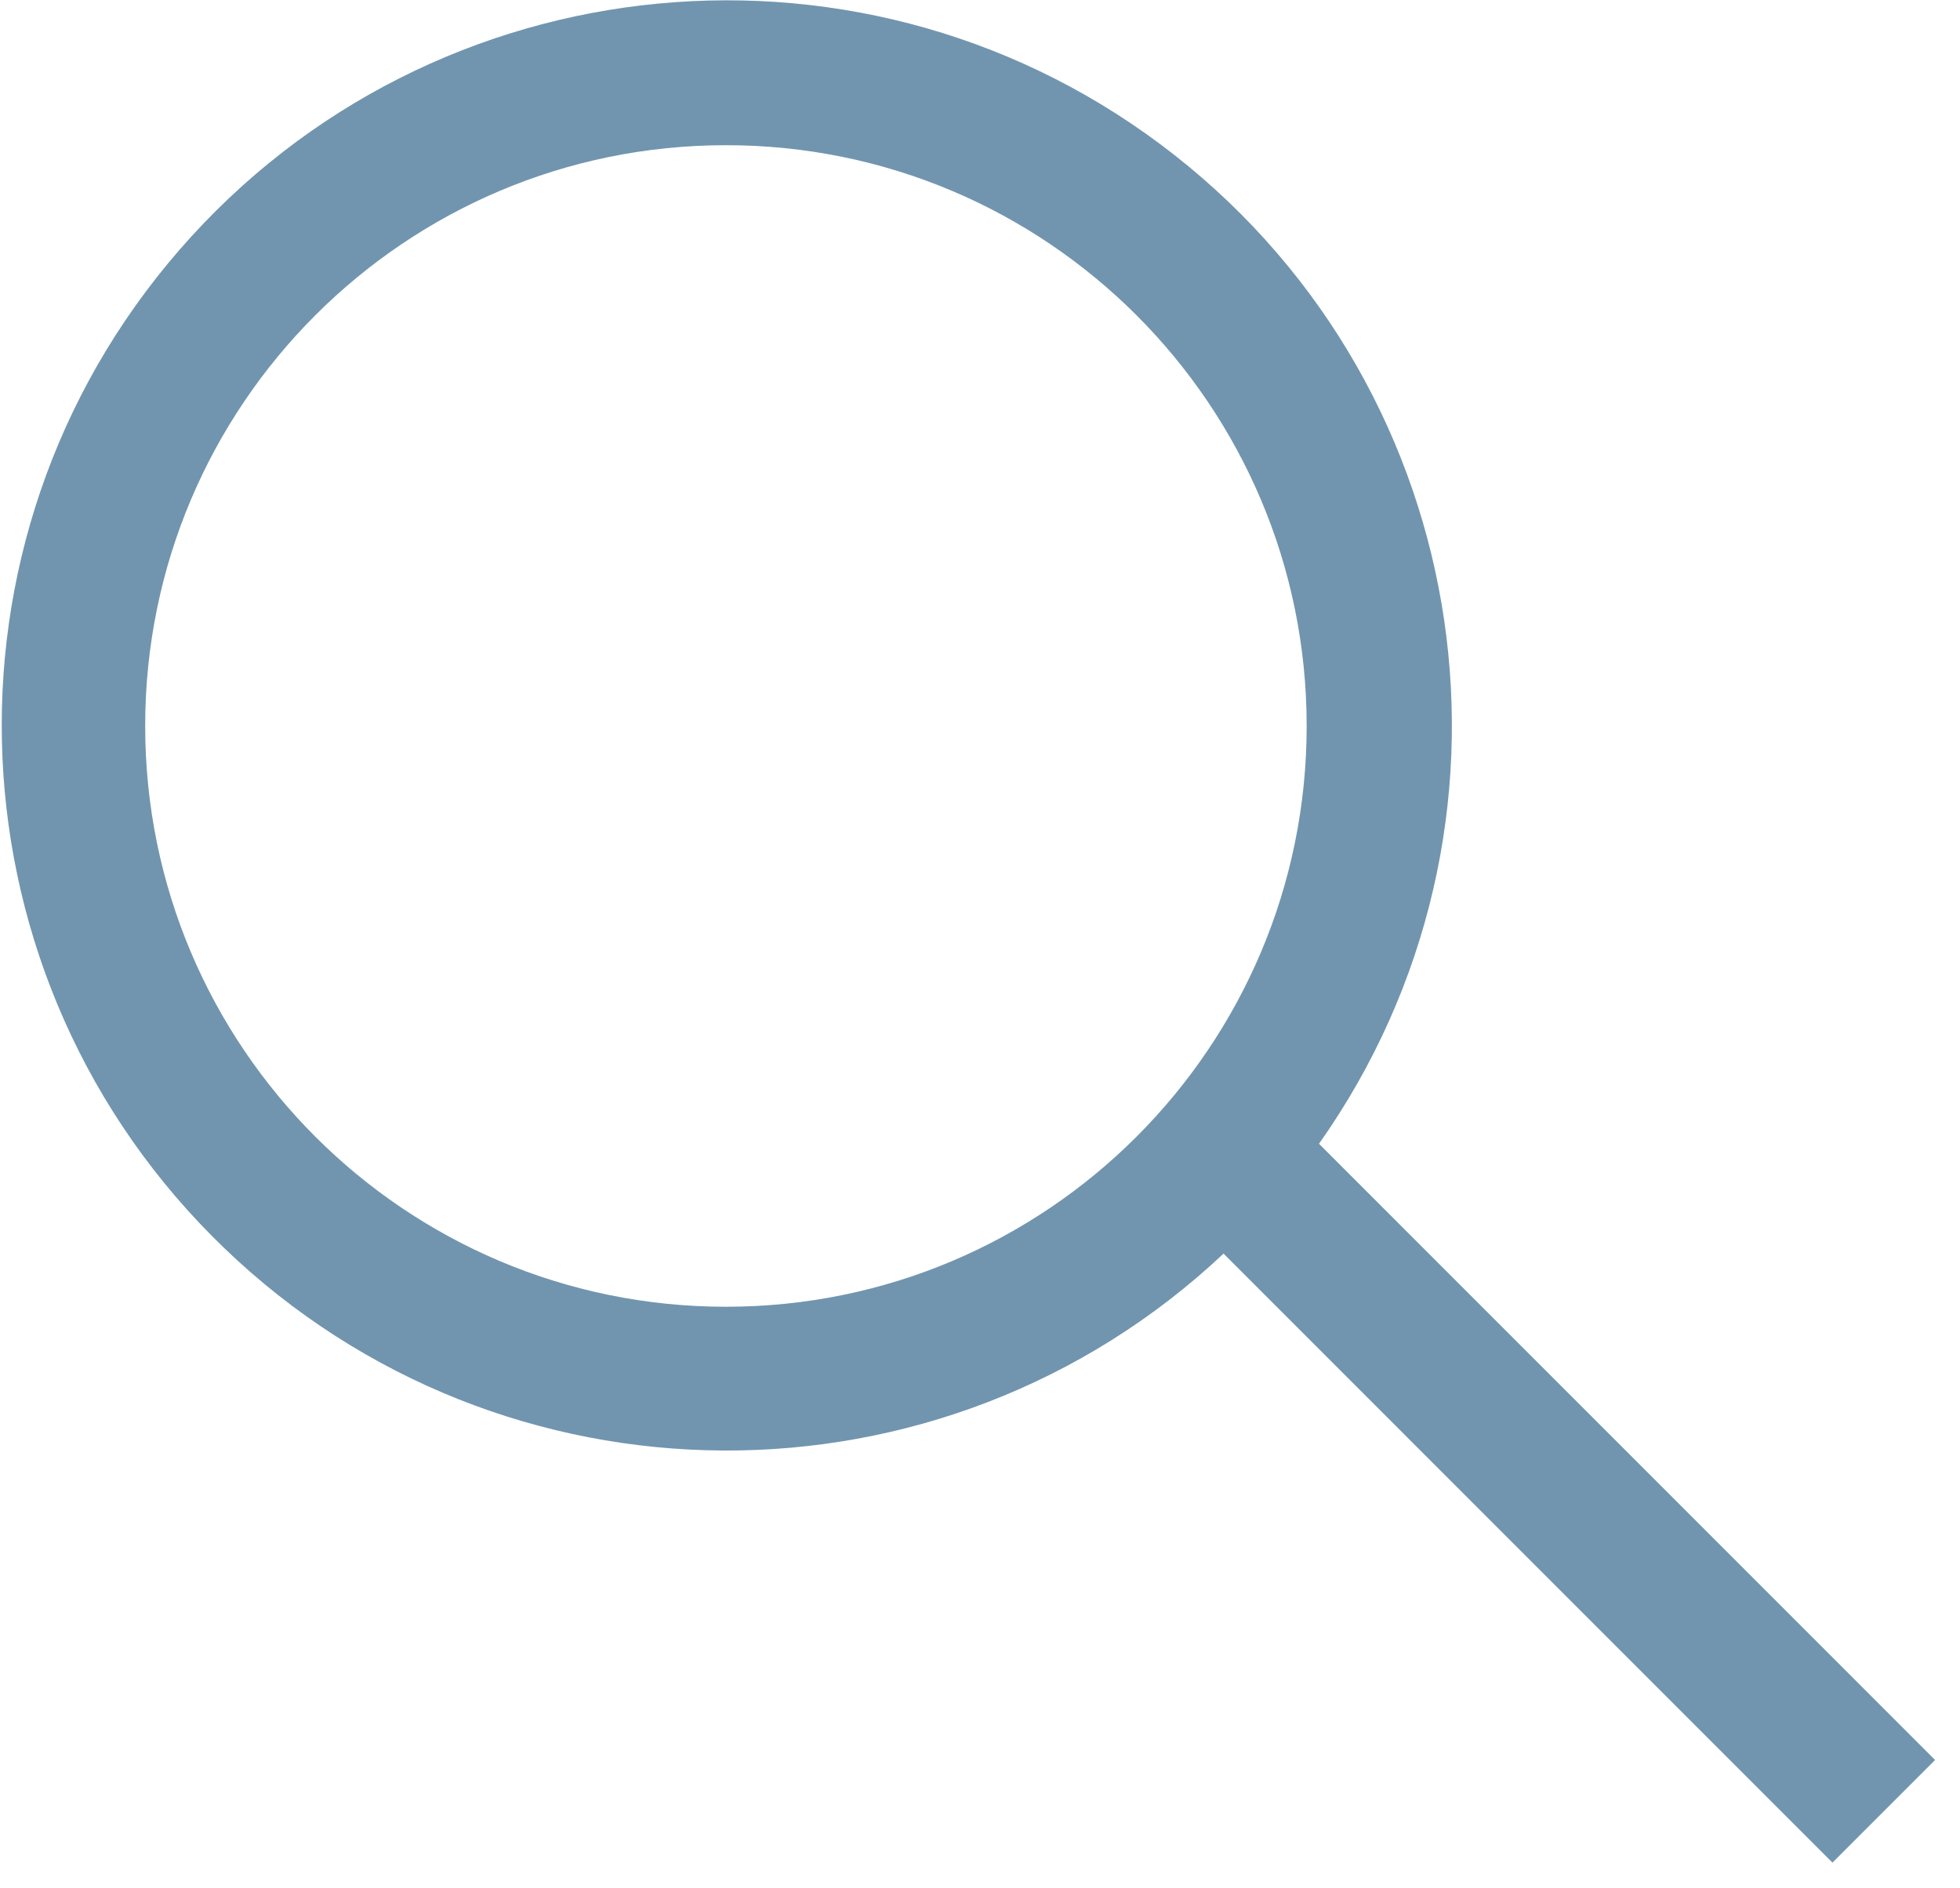
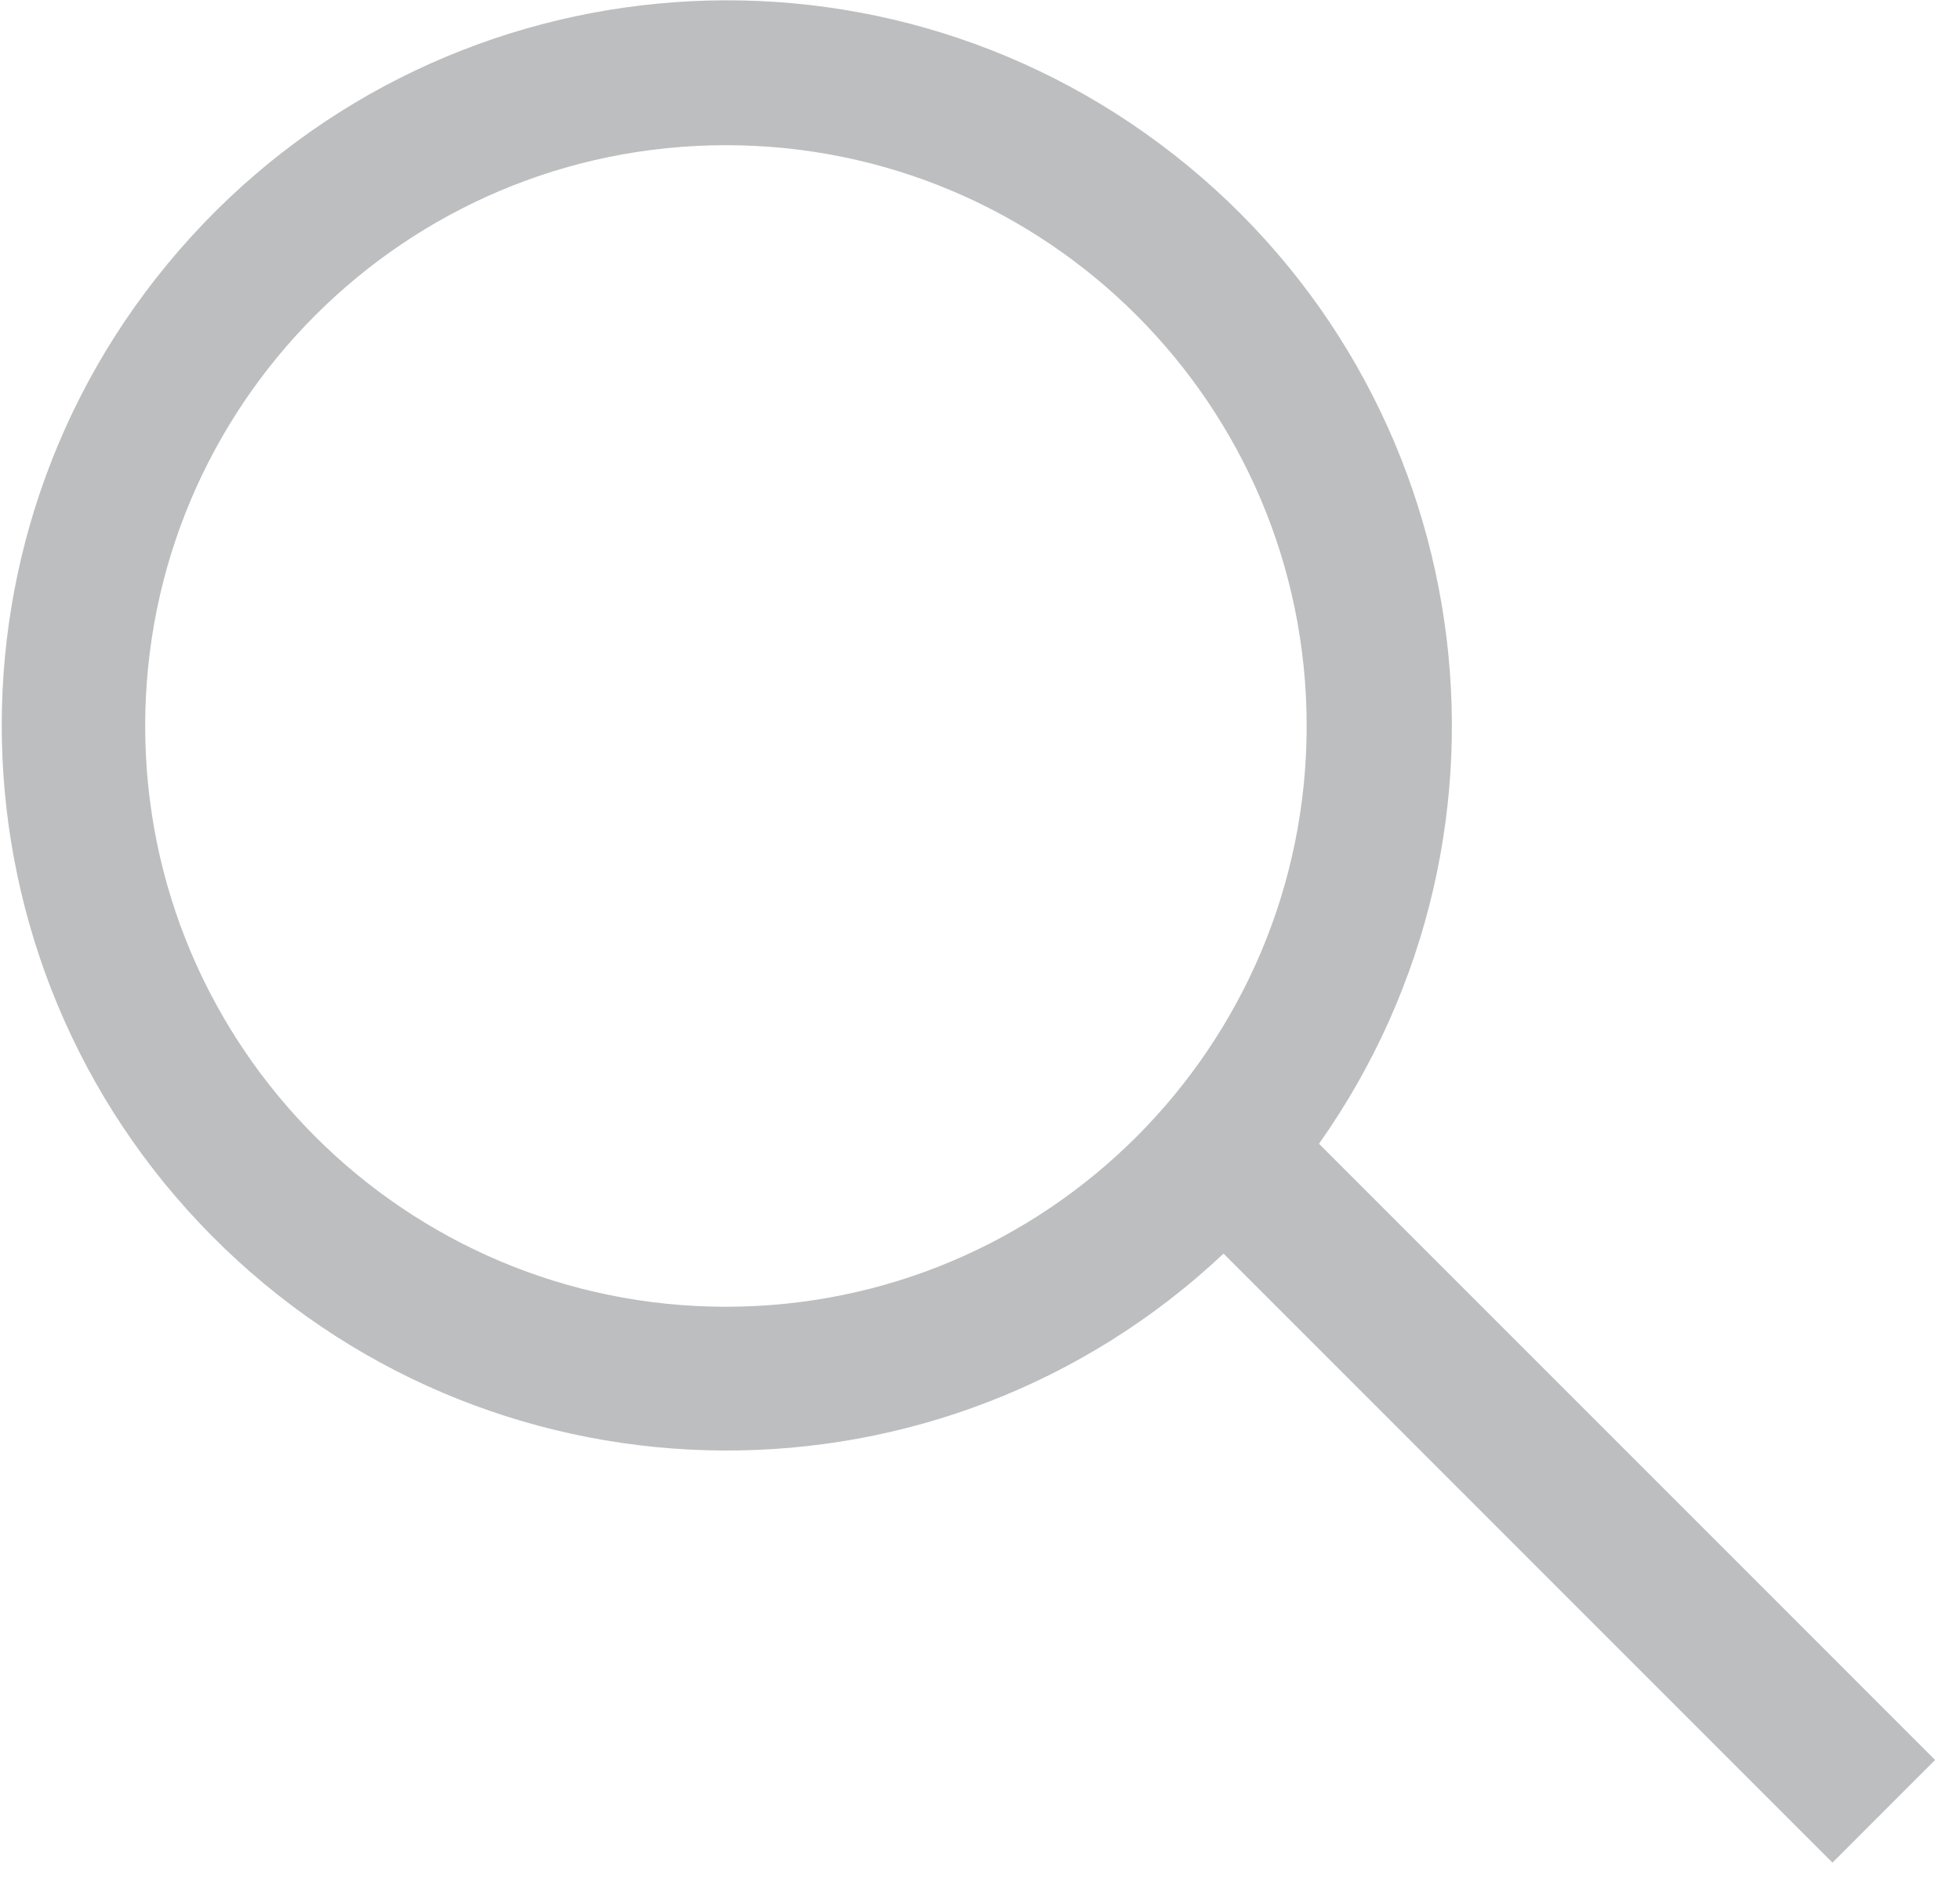
<svg xmlns="http://www.w3.org/2000/svg" width="27" height="26" viewBox="0 0 27 26" version="1.1" id="svg10">
  <defs id="defs6">
    <style id="style4">
      .cls-1 {
        fill-rule: evenodd;
      }
    </style>
  </defs>
-   <path class="cls-1" d="M26.657,24.243l-1.414,1.414-8.388-8.389a9.988,9.988,0,1,1,1.315-1.513ZM10,2a8,8,0,1,0,8,8A8,8,0,0,0,10,2Z" id="path8" style="fill:#7195af;fill-opacity:1" />
+   <path class="cls-1" d="M26.657,24.243l-1.414,1.414-8.388-8.389a9.988,9.988,0,1,1,1.315-1.513ZM10,2a8,8,0,1,0,8,8A8,8,0,0,0,10,2Z" id="path8" style="fill:#bdbebf;fill-opacity:1" />
</svg>
